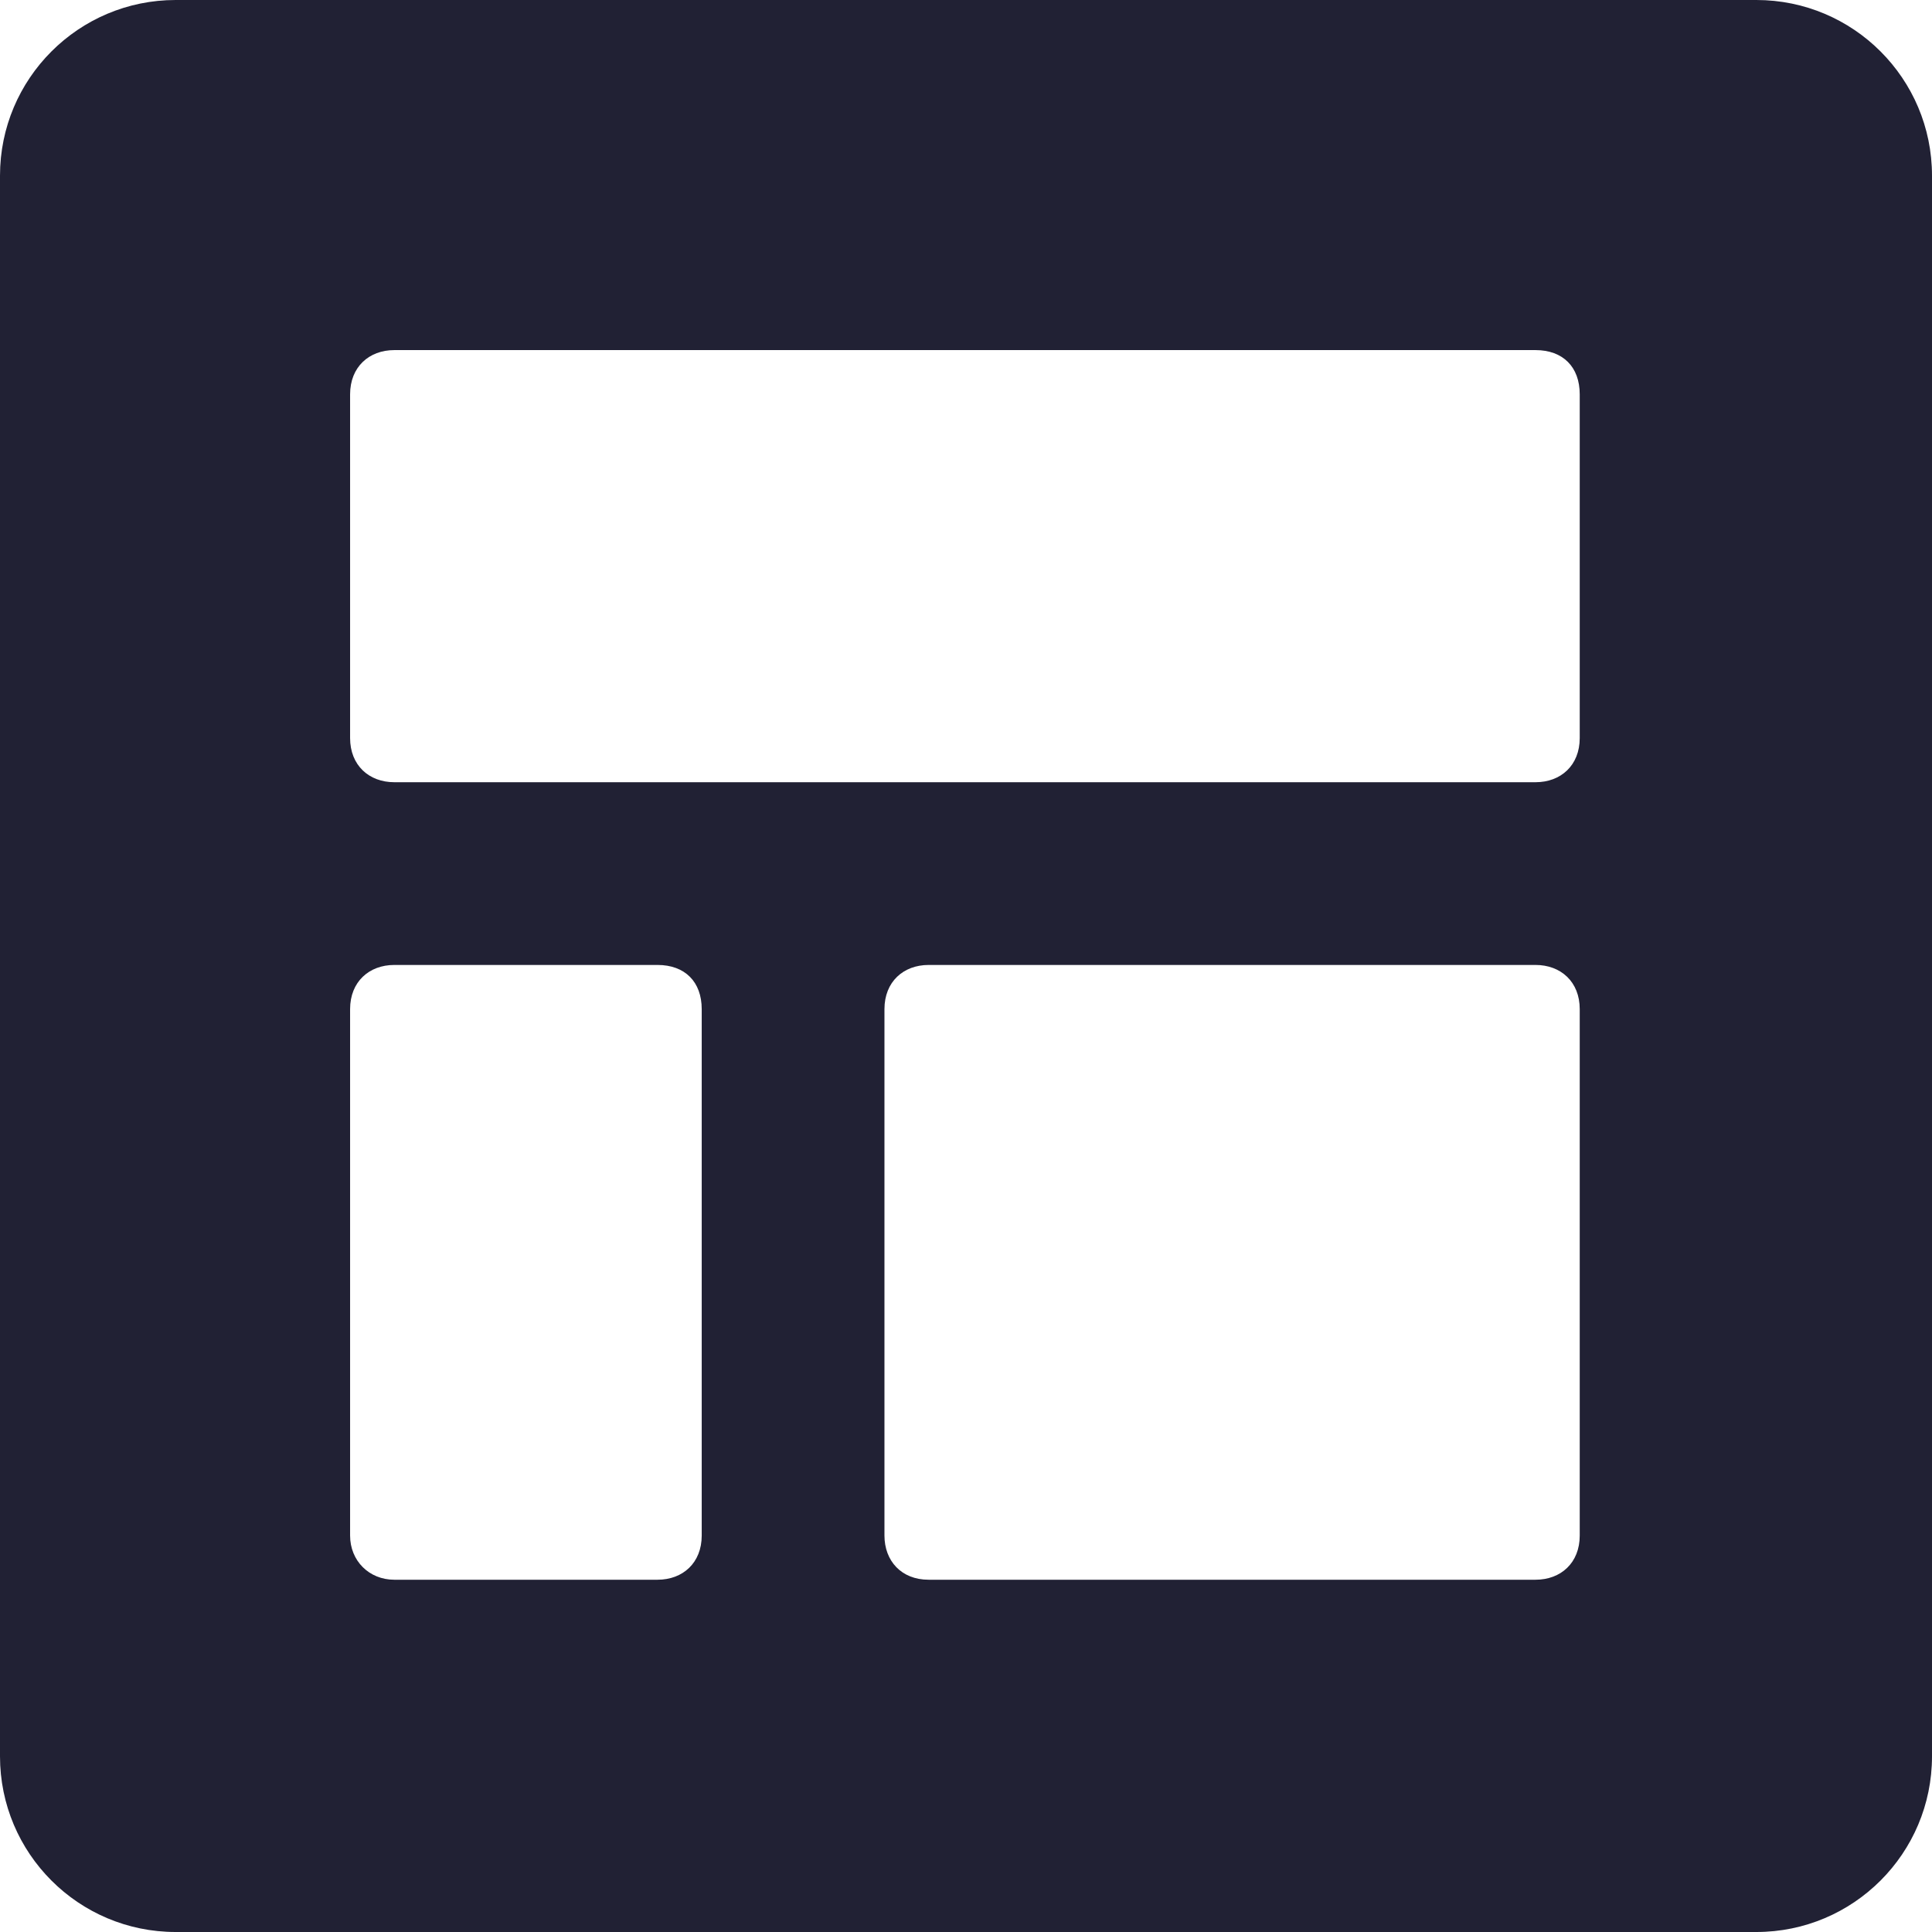
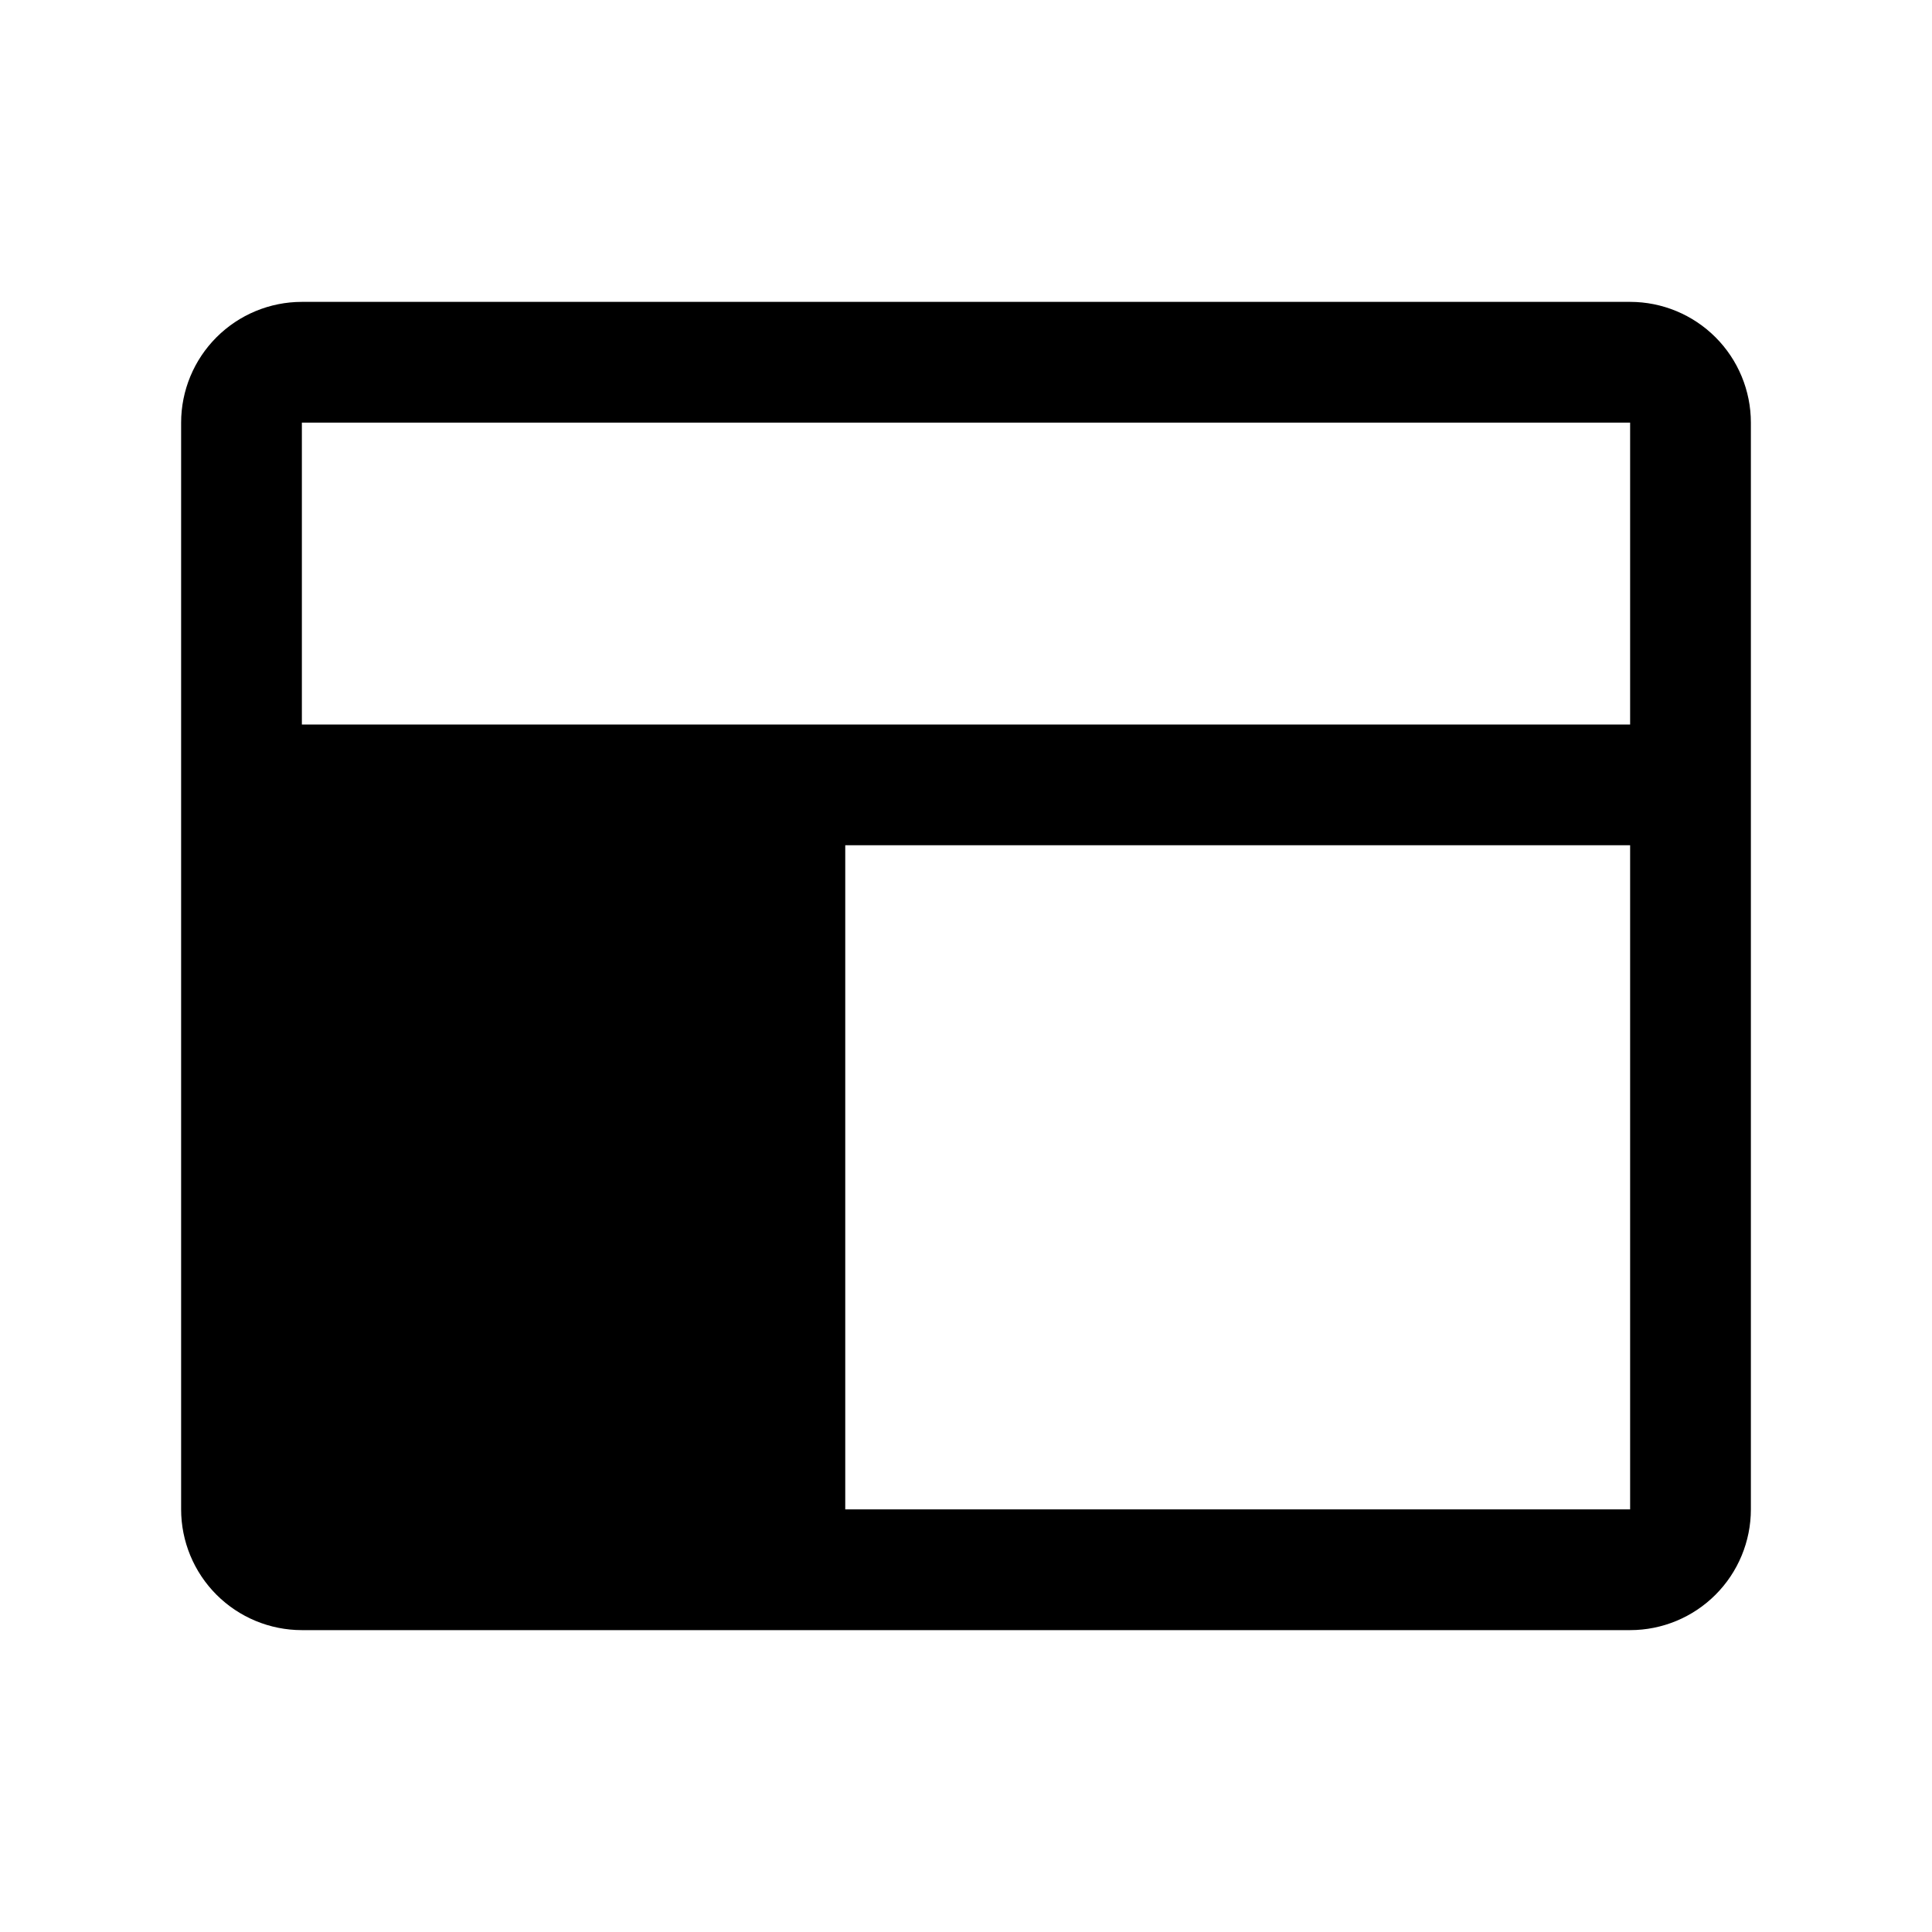
- <svg xmlns="http://www.w3.org/2000/svg" width="24" height="24" viewBox="0 0 24 24" fill="none">
-   <path fill-rule="evenodd" clip-rule="evenodd" d="M2.182 0C0.977 0 0 0.977 0 2.182V21.818C0 23.023 0.977 24 2.182 24H21.818C23.023 24 24 23.023 24 21.818V2.182C24 0.977 23.023 0 21.818 0H2.182ZM11.536 11.987H19.075C19.389 11.987 19.624 12.196 19.624 12.536V19.075C19.624 19.415 19.389 19.624 19.075 19.624H11.536C11.196 19.624 10.987 19.389 10.987 19.075V12.536C10.987 12.196 11.222 11.987 11.536 11.987ZM4.898 9.717H19.075C19.389 9.717 19.624 9.508 19.624 9.168V4.899C19.624 4.558 19.415 4.349 19.075 4.349H4.898C4.585 4.349 4.349 4.558 4.349 4.899V9.168C4.349 9.508 4.585 9.717 4.898 9.717ZM8.168 19.624H4.898C4.585 19.624 4.349 19.389 4.349 19.075V12.536C4.349 12.196 4.585 11.987 4.898 11.987H8.168C8.508 11.987 8.717 12.196 8.717 12.536V19.075C8.717 19.415 8.482 19.624 8.168 19.624Z" fill="#212134" />
+ <svg xmlns="http://www.w3.org/2000/svg" viewBox="0 0 32 32">
+   <path d="M27 5H5C4.47 5 3.961 5.211 3.586 5.586C3.211 5.961 3 6.47 3 7V25C3 25.53 3.211 26.039 3.586 26.414C3.961 26.789 4.47 27 5 27H27C27.53 27 28.039 26.789 28.414 26.414C28.789 26.039 29 25.53 29 25V7C29 6.47 28.789 5.961 28.414 5.586C28.039 5.211 27.53 5 27 5ZM5 7H27V12H5V7ZM27 25H14V14H27V25Z" />
</svg>
